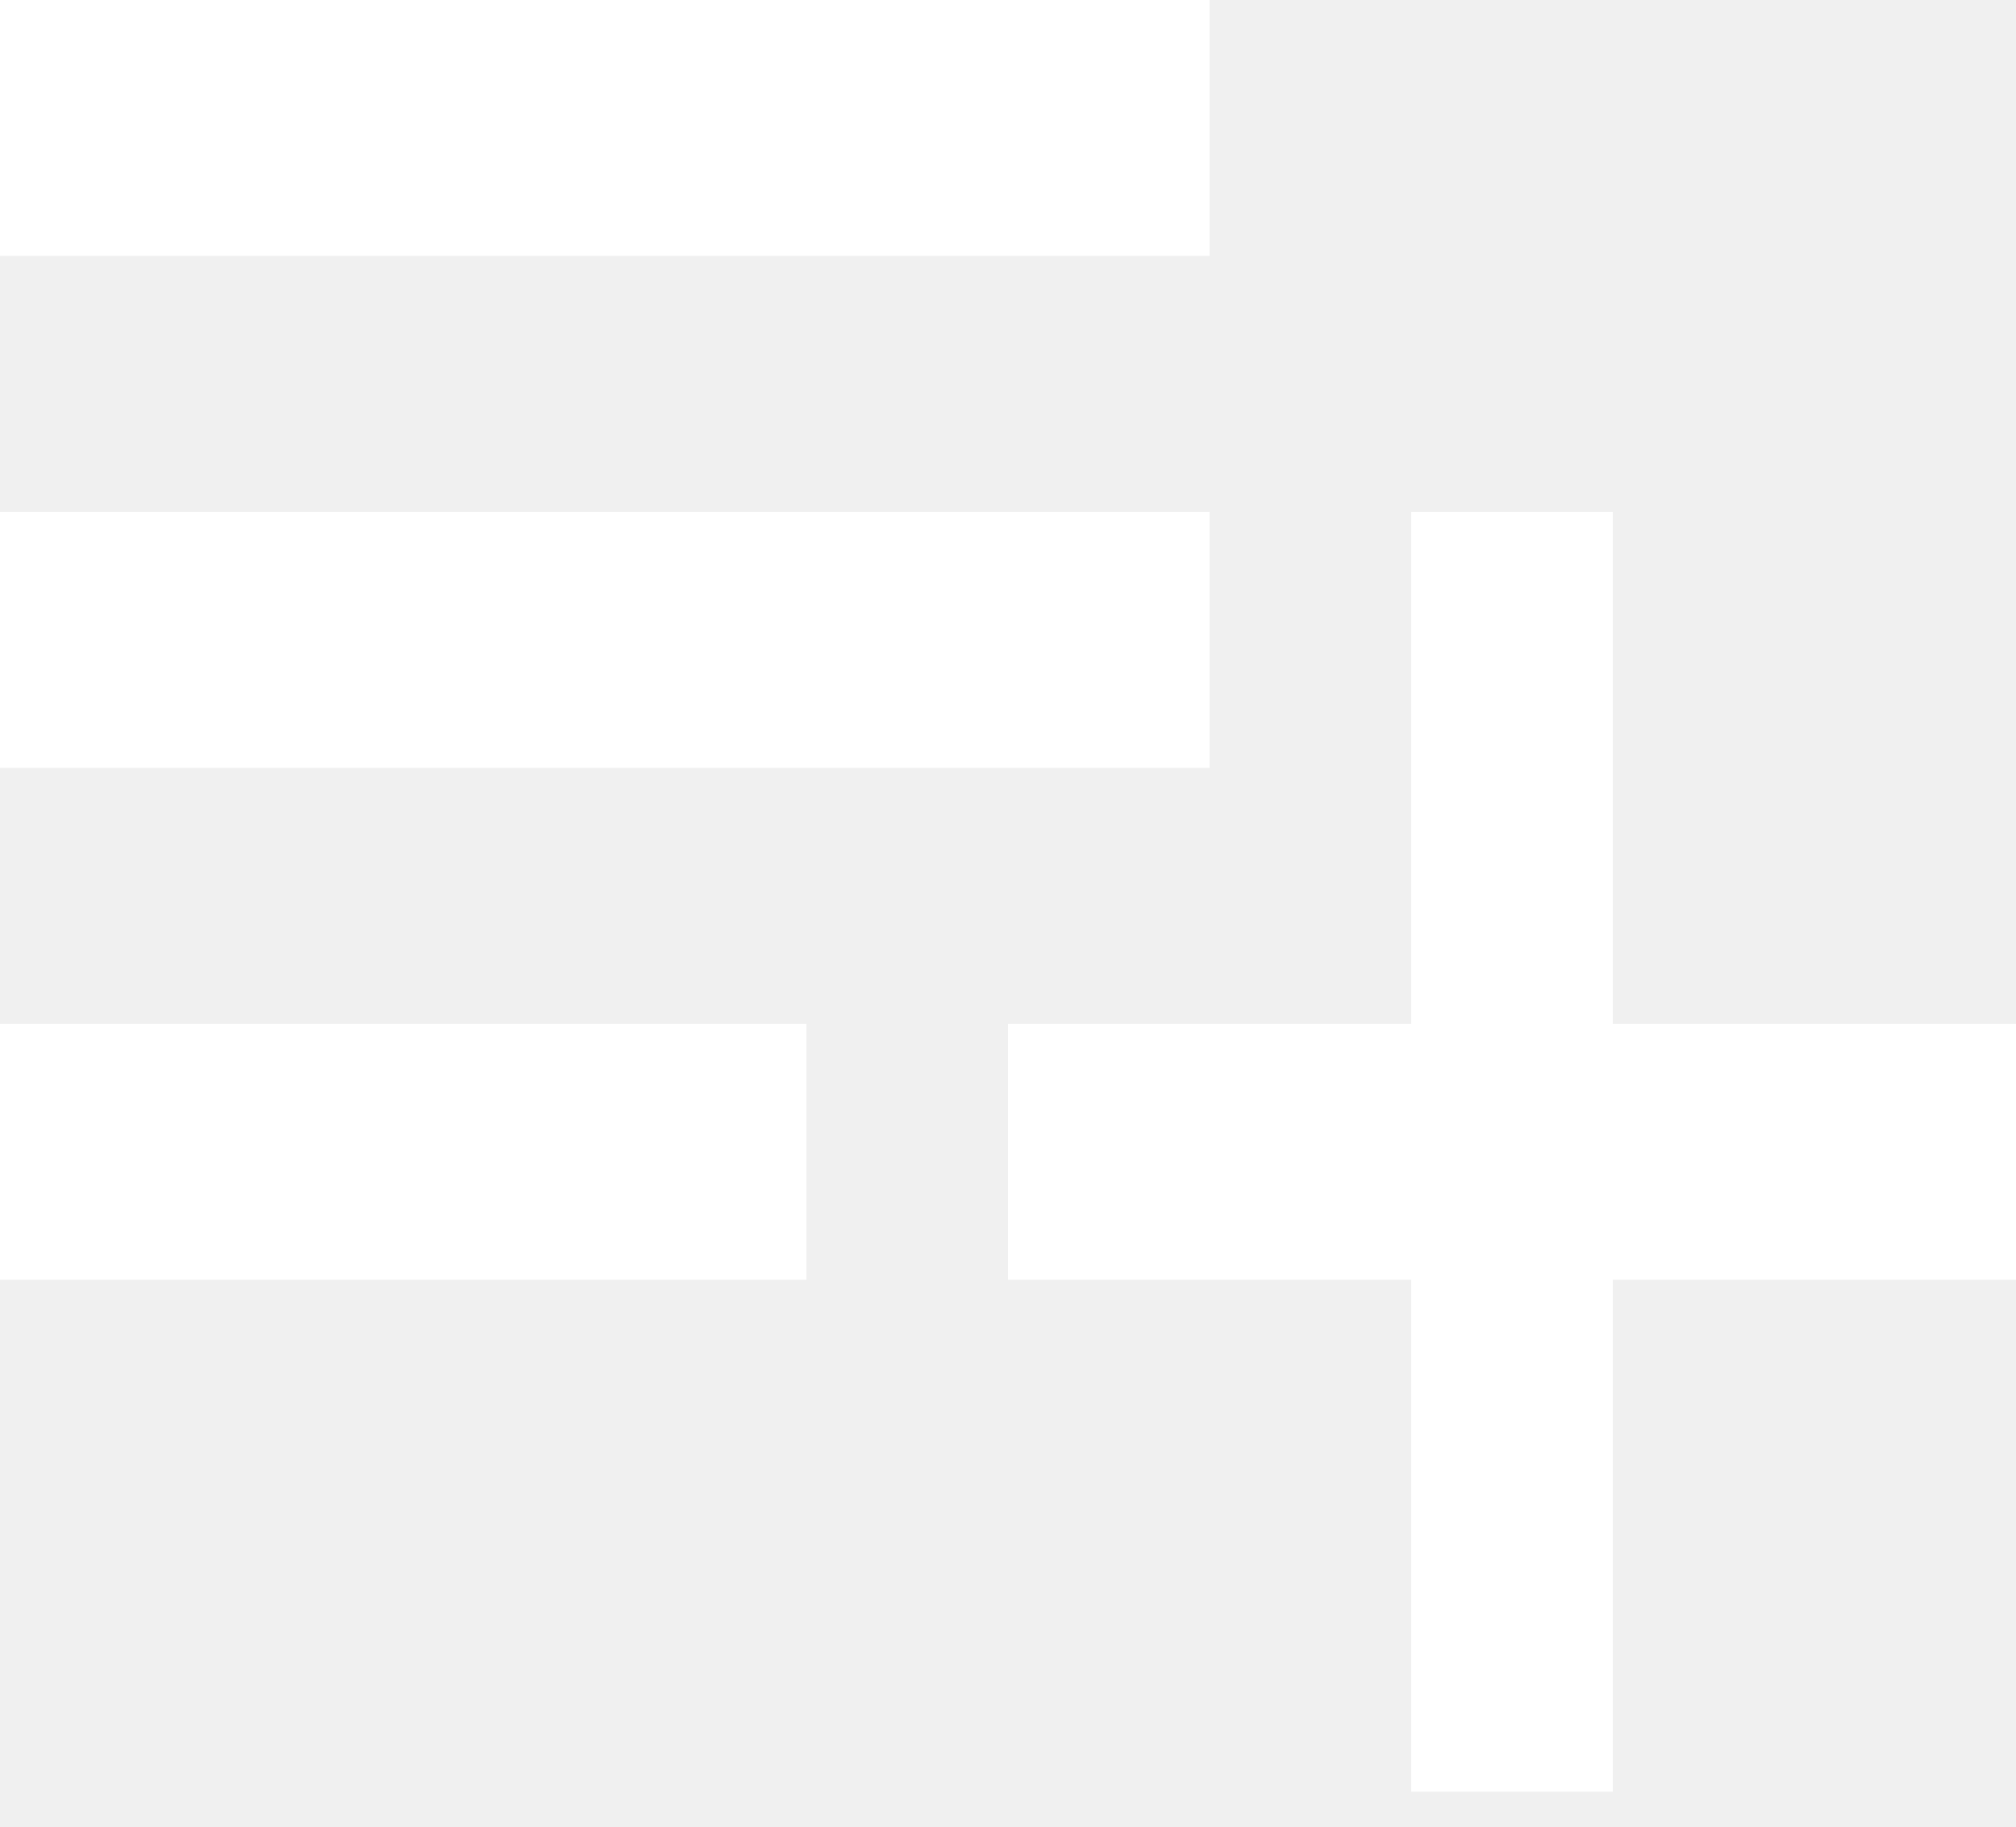
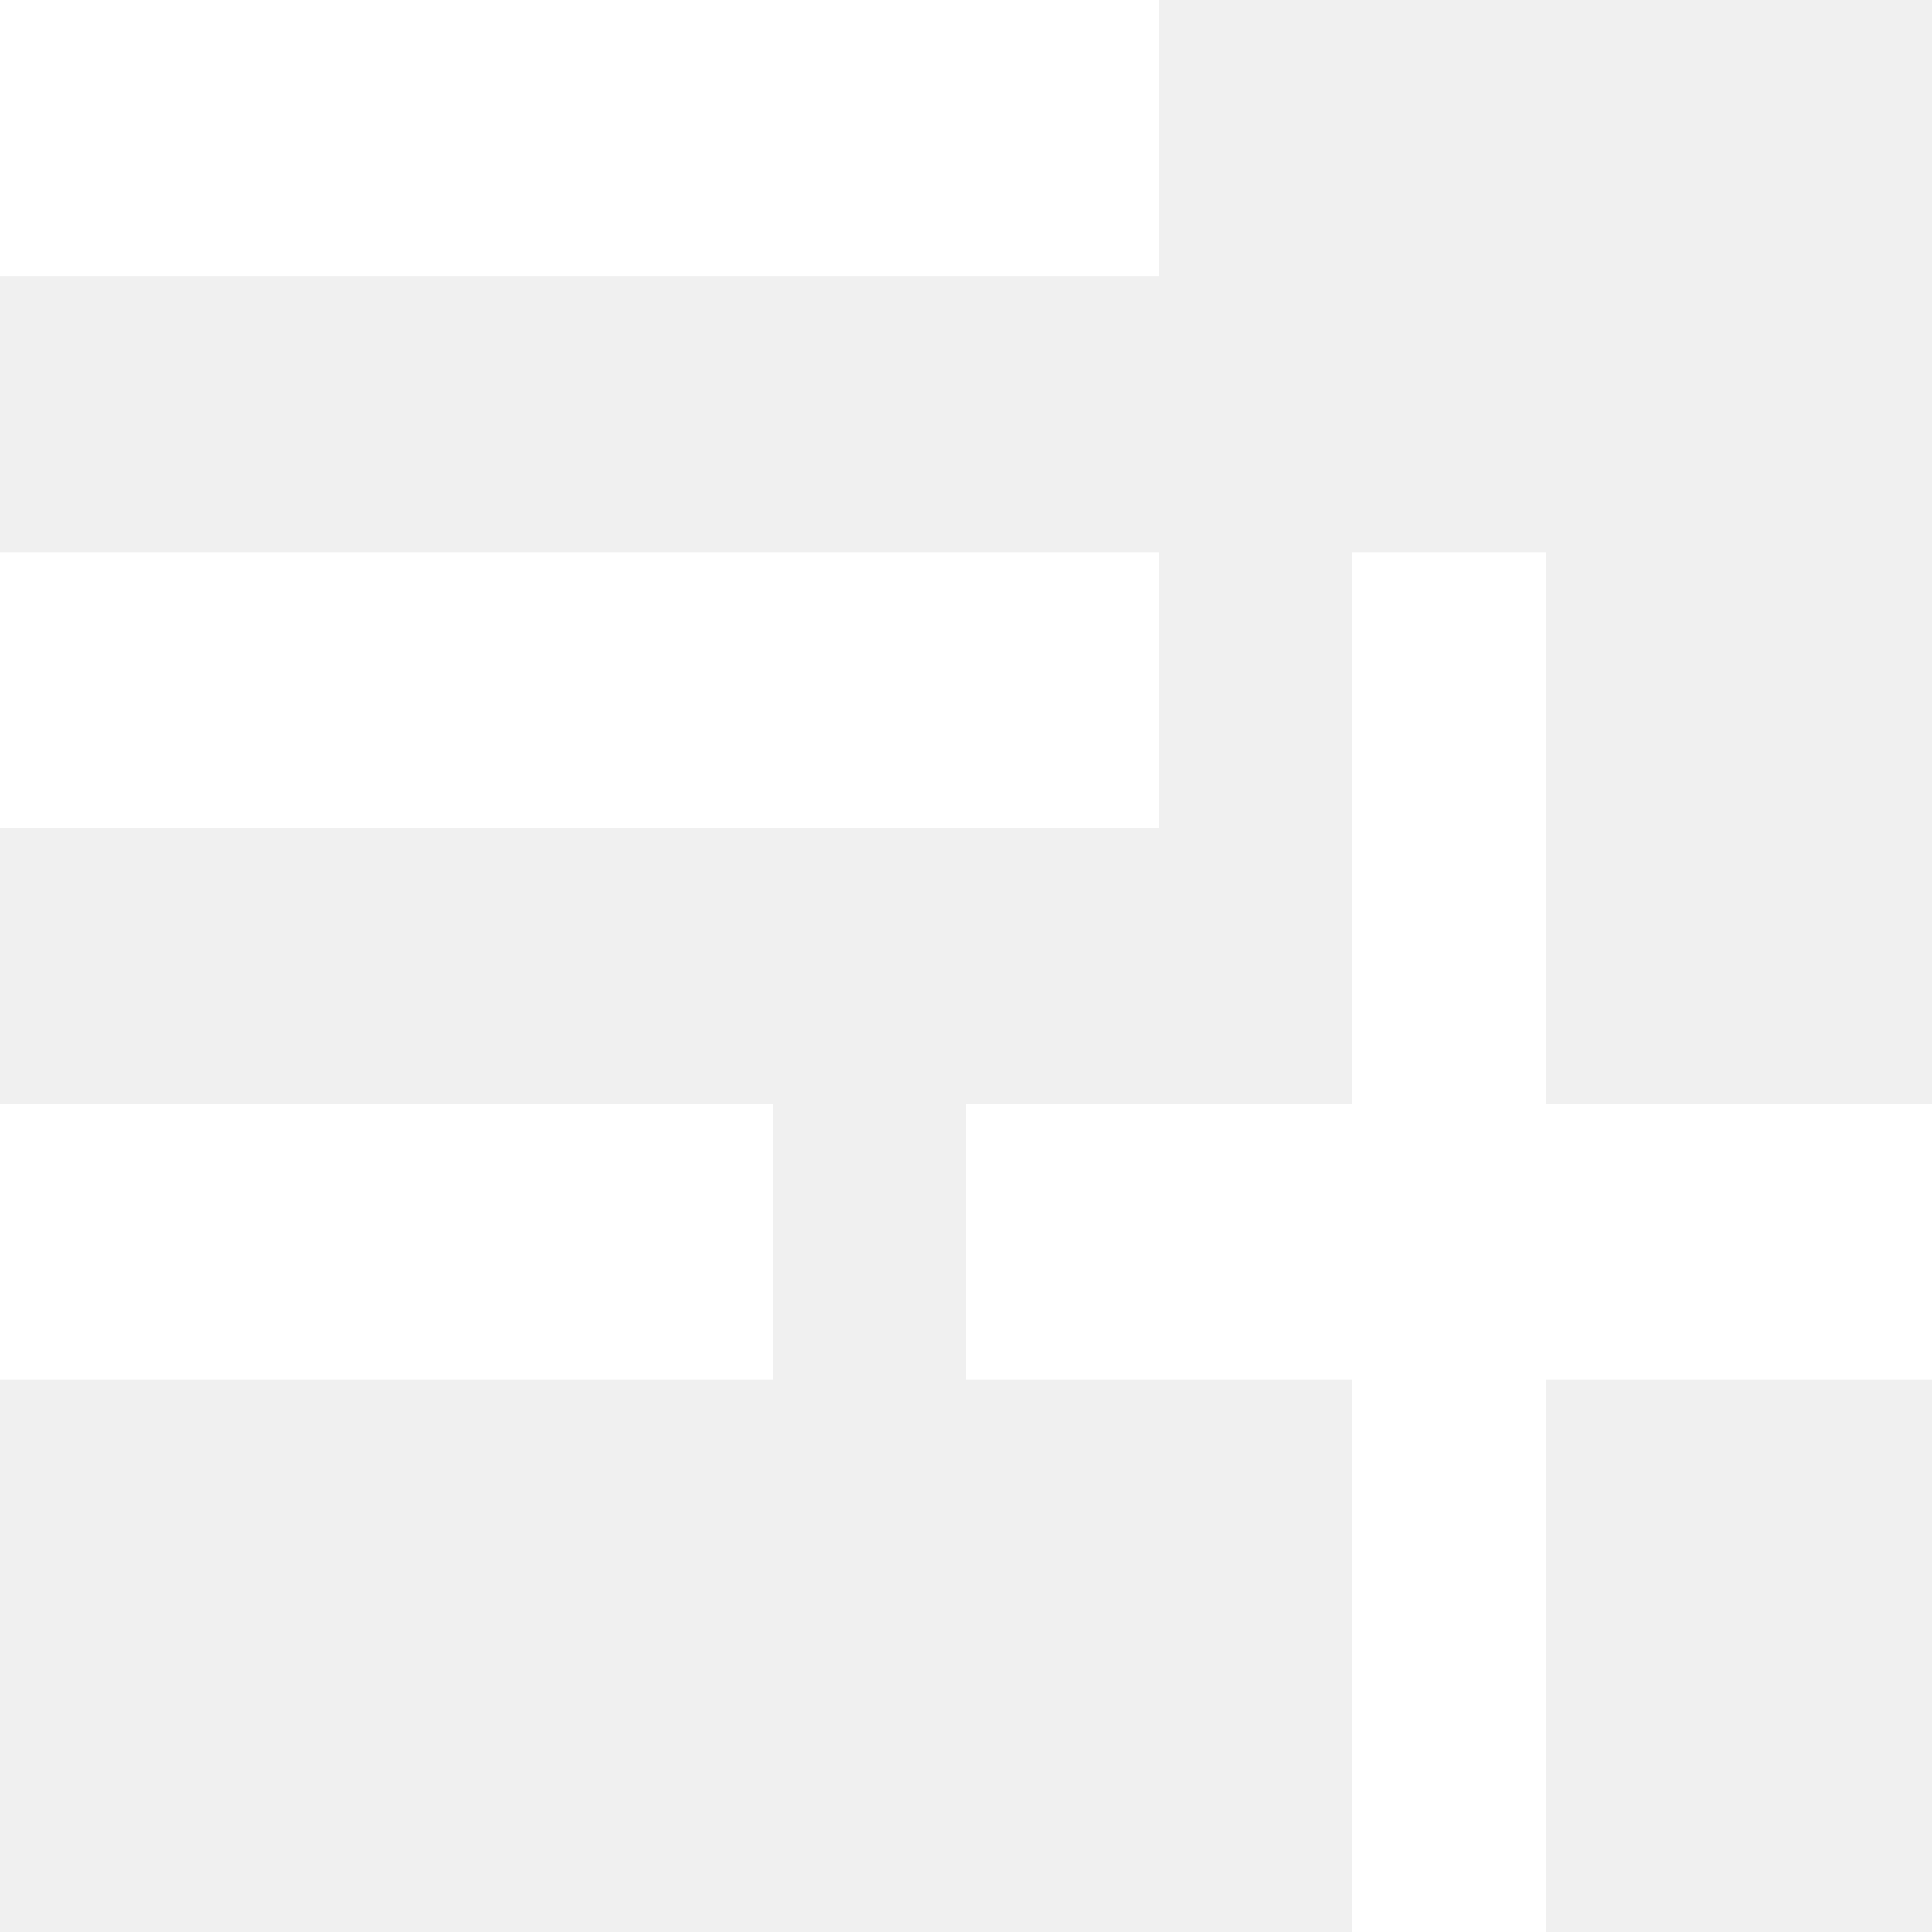
- <svg xmlns="http://www.w3.org/2000/svg" width="32" height="29" viewBox="0 0 32 29" fill="none">
-   <path d="M19.2 8.127H0V12.191H19.2V8.127ZM19.2 0H0V4.063H19.2V0ZM25.6 16.254V8.127H22.4V16.254H16V20.317H22.4V28.444H25.6V20.317H32V16.254H25.6ZM0 20.317H12.8V16.254H0V20.317Z" fill="white" />
+ <svg xmlns="http://www.w3.org/2000/svg" width="22" height="22" viewBox="0 0 22 22" fill="none">
+   <path d="M13.2 6.286H0V9.429H13.2V6.286ZM13.2 0H0V3.143H13.2V0ZM17.6 12.571V6.286H15.4V12.571H11V15.714H15.4V22H17.6V15.714H22V12.571H17.6ZM0 15.714H8.8V12.571H0V15.714Z" fill="white" />
</svg>
